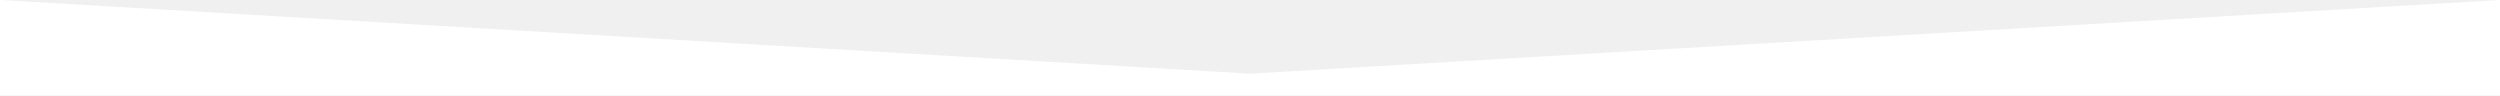
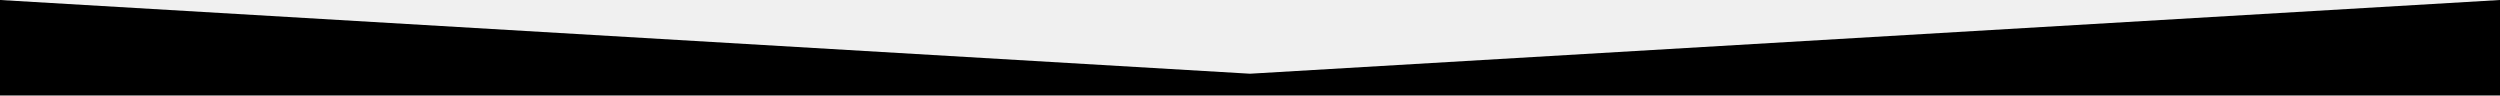
- <svg xmlns="http://www.w3.org/2000/svg" width="1920" height="73.305" viewBox="0 0 508 19.395" version="1.1" id="svg64945" xml:space="preserve">
+ <svg xmlns="http://www.w3.org/2000/svg" viewBox="0 0 508 19.395" version="1.1" id="svg64945" xml:space="preserve">
  <g id="layer1" transform="translate(-4468.845 100.533)">
-     <path id="rect28" style="opacity:1;fill:#fff;fill-opacity:1;stroke:none;stroke-width:1.058;stroke-linecap:round;stroke-linejoin:round;stroke-opacity:1;paint-order:fill markers stroke" d="m4976.845-100.533-254 14.978-254-14.978v19.396h508z" />
+     <path id="rect28" style="opacity:1;fill:currentColor;fill-opacity:1;stroke:none;stroke-width:1.058;stroke-linecap:round;stroke-linejoin:round;stroke-opacity:1;paint-order:fill markers stroke" d="m4976.845-100.533-254 14.978-254-14.978v19.396h508z" />
  </g>
  <style type="text/css" id="style1070">
        .st0{fill:#5f6368}.st1{fill:#4285f4}.st2{fill:#34a853}.st3{fill:#fbbc04}.st4{fill:#ea4335}
    </style>
</svg>
